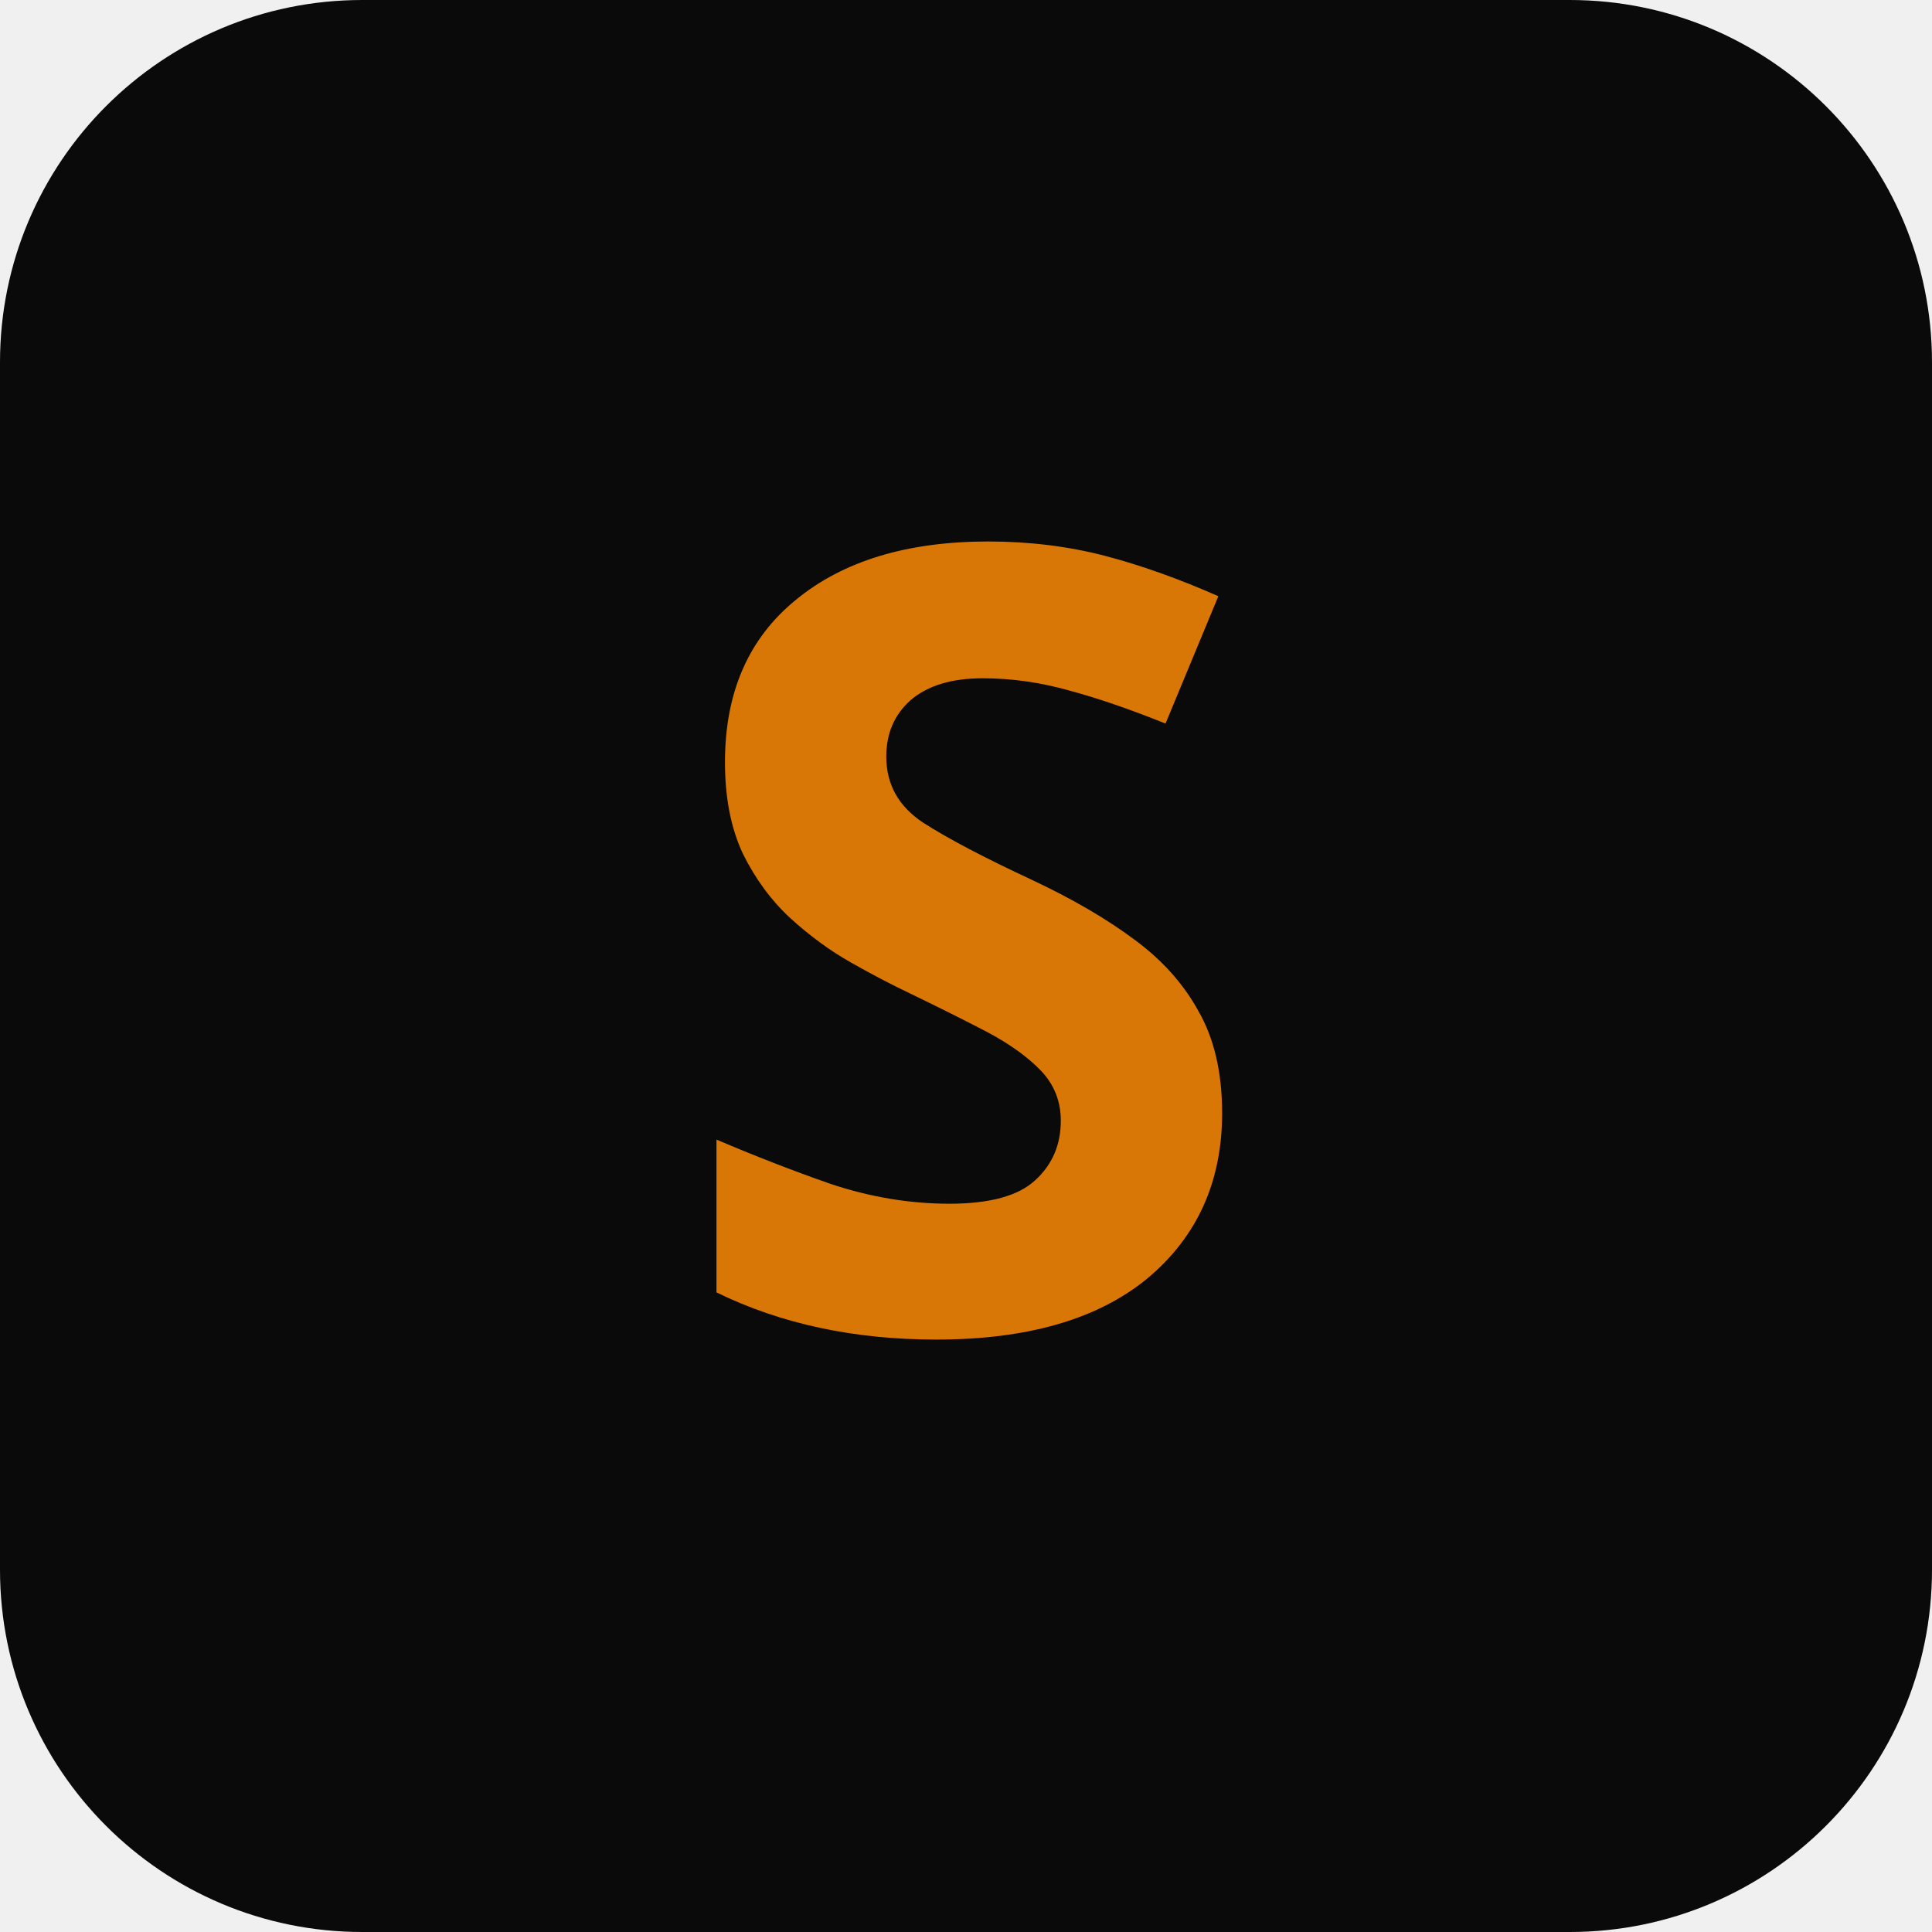
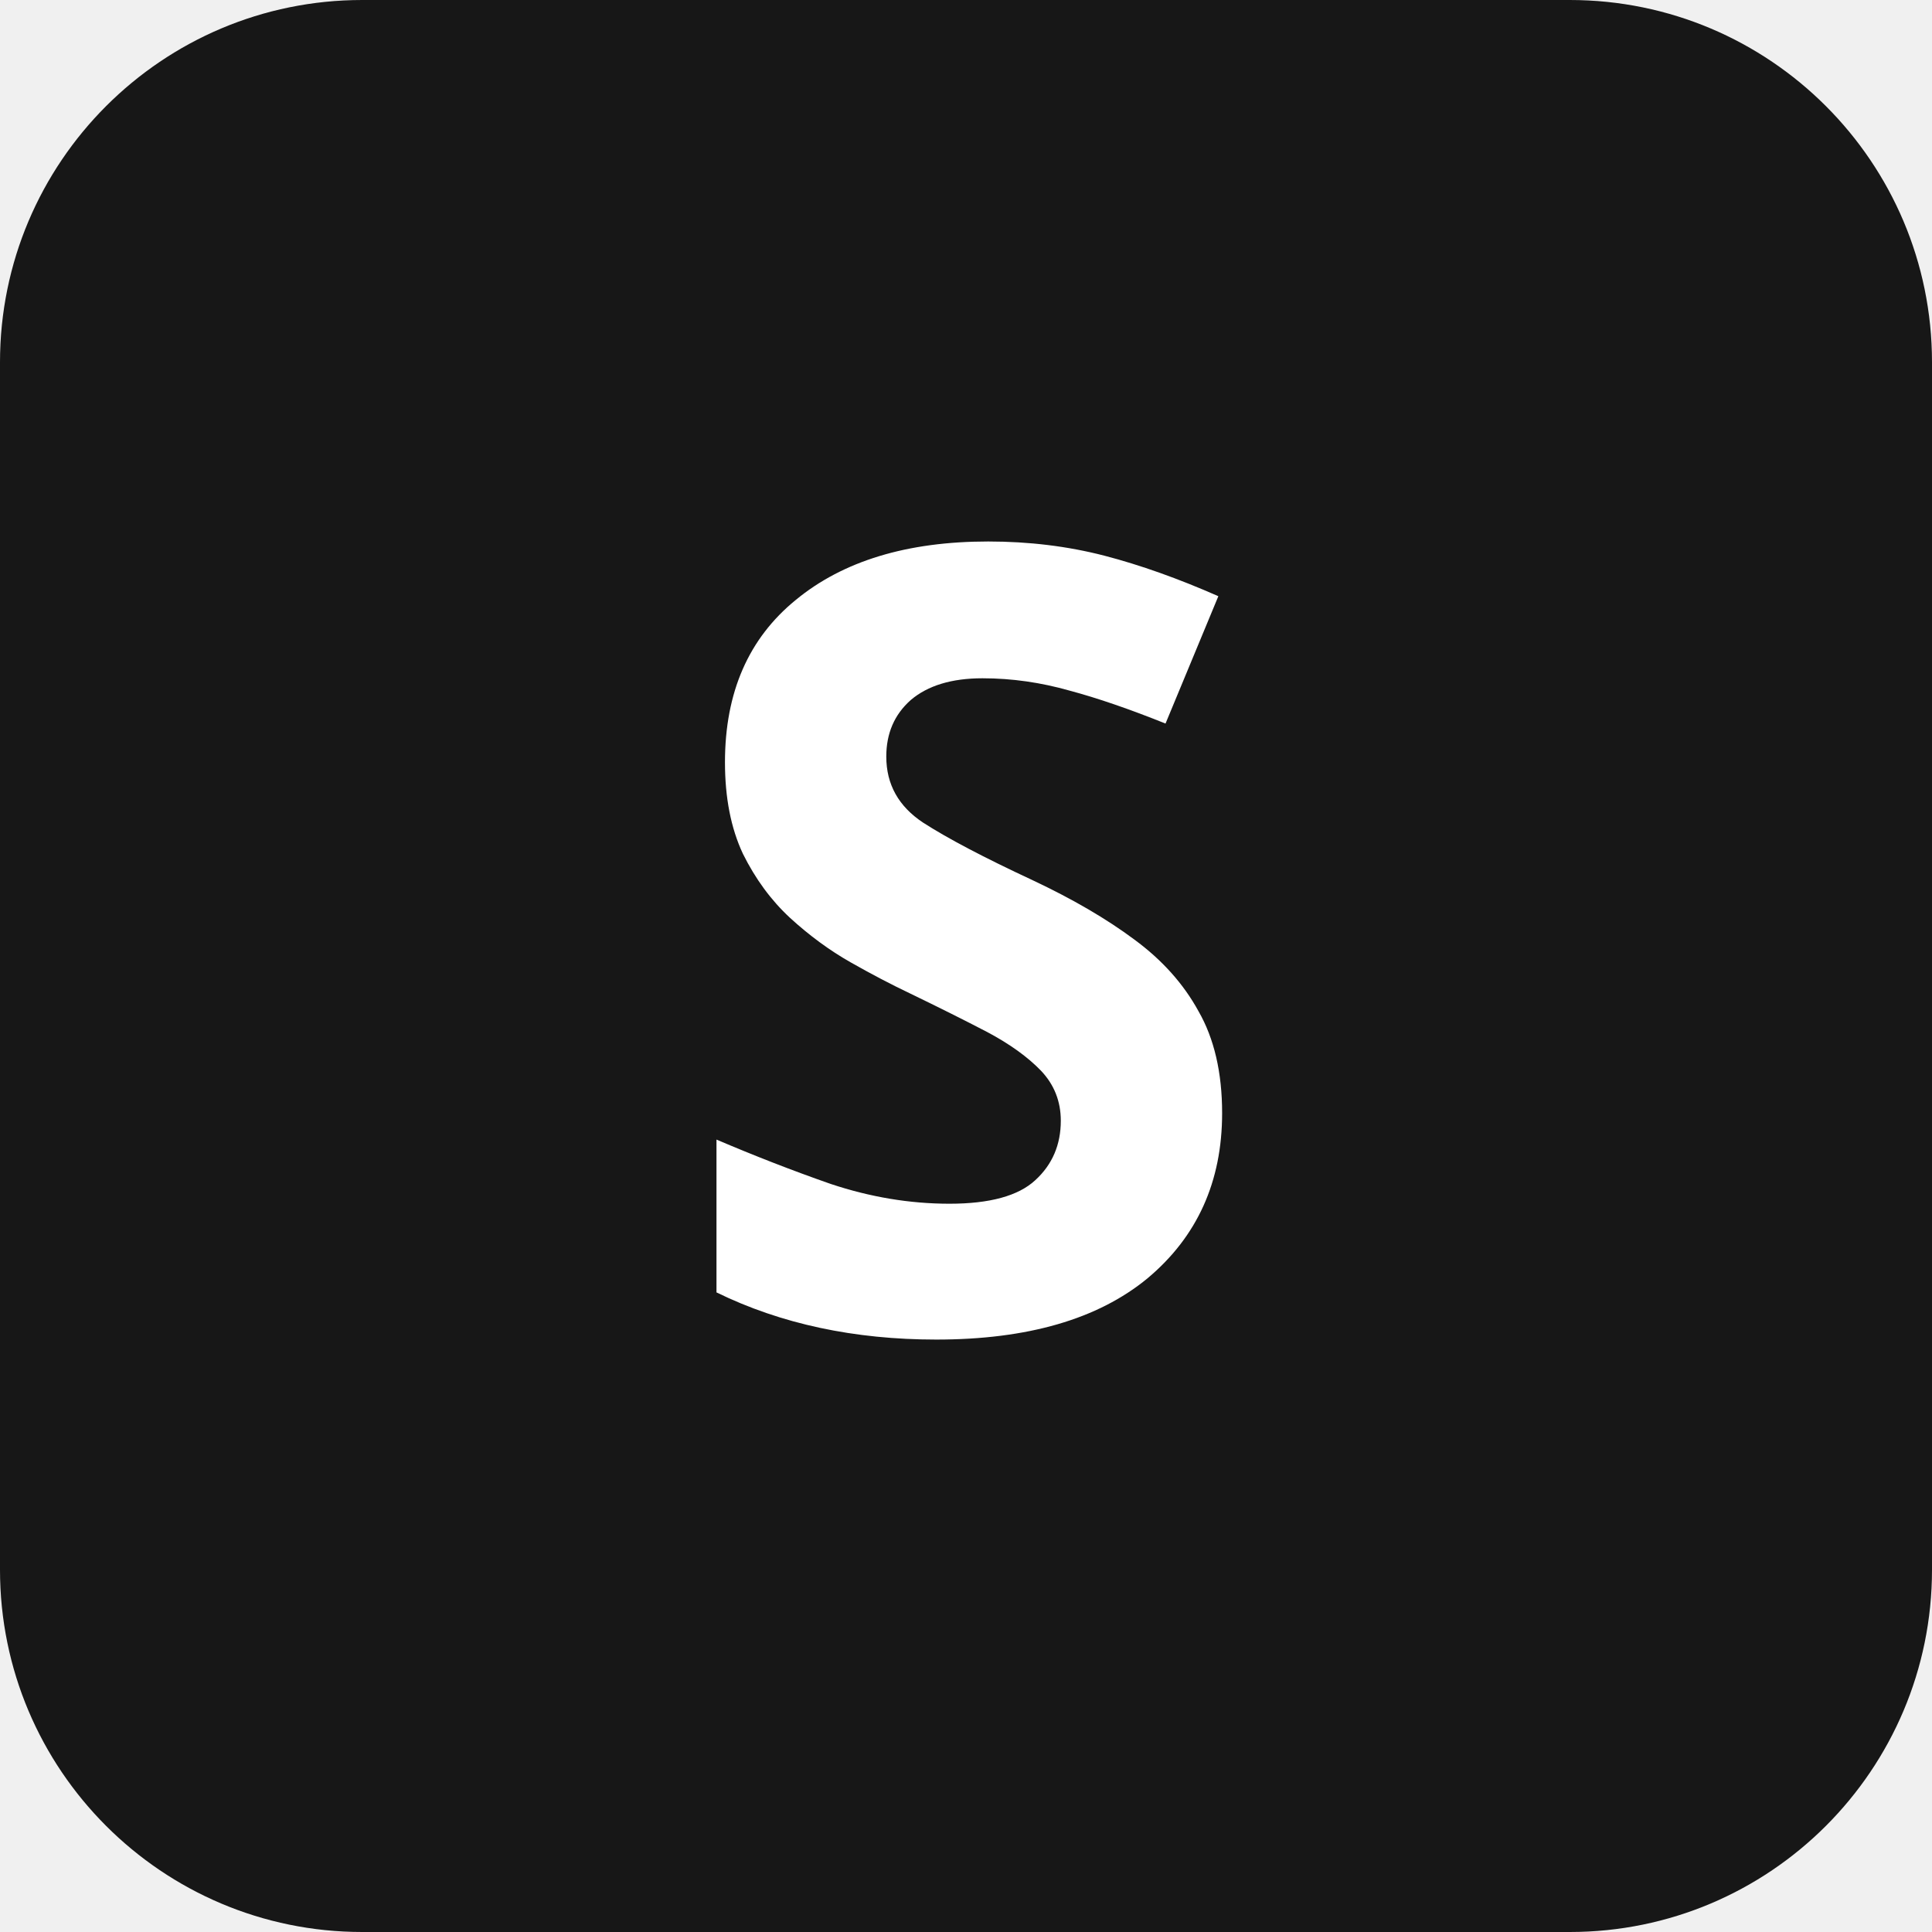
<svg xmlns="http://www.w3.org/2000/svg" viewBox="0 0 32 32">
-   <rect width="32" height="32" rx="6" fill="#0a0a0a" />
-   <text x="16" y="22" font-family="system-ui, sans-serif" font-size="18" font-weight="700" fill="#d97706" text-anchor="middle">S</text>
+   <rect width="32" height="32" rx="6" fill="#171717" />
+   <text x="16" y="22" font-family="system-ui, sans-serif" font-size="18" font-weight="700" fill="#ffffff" text-anchor="middle">S</text>
</svg>
